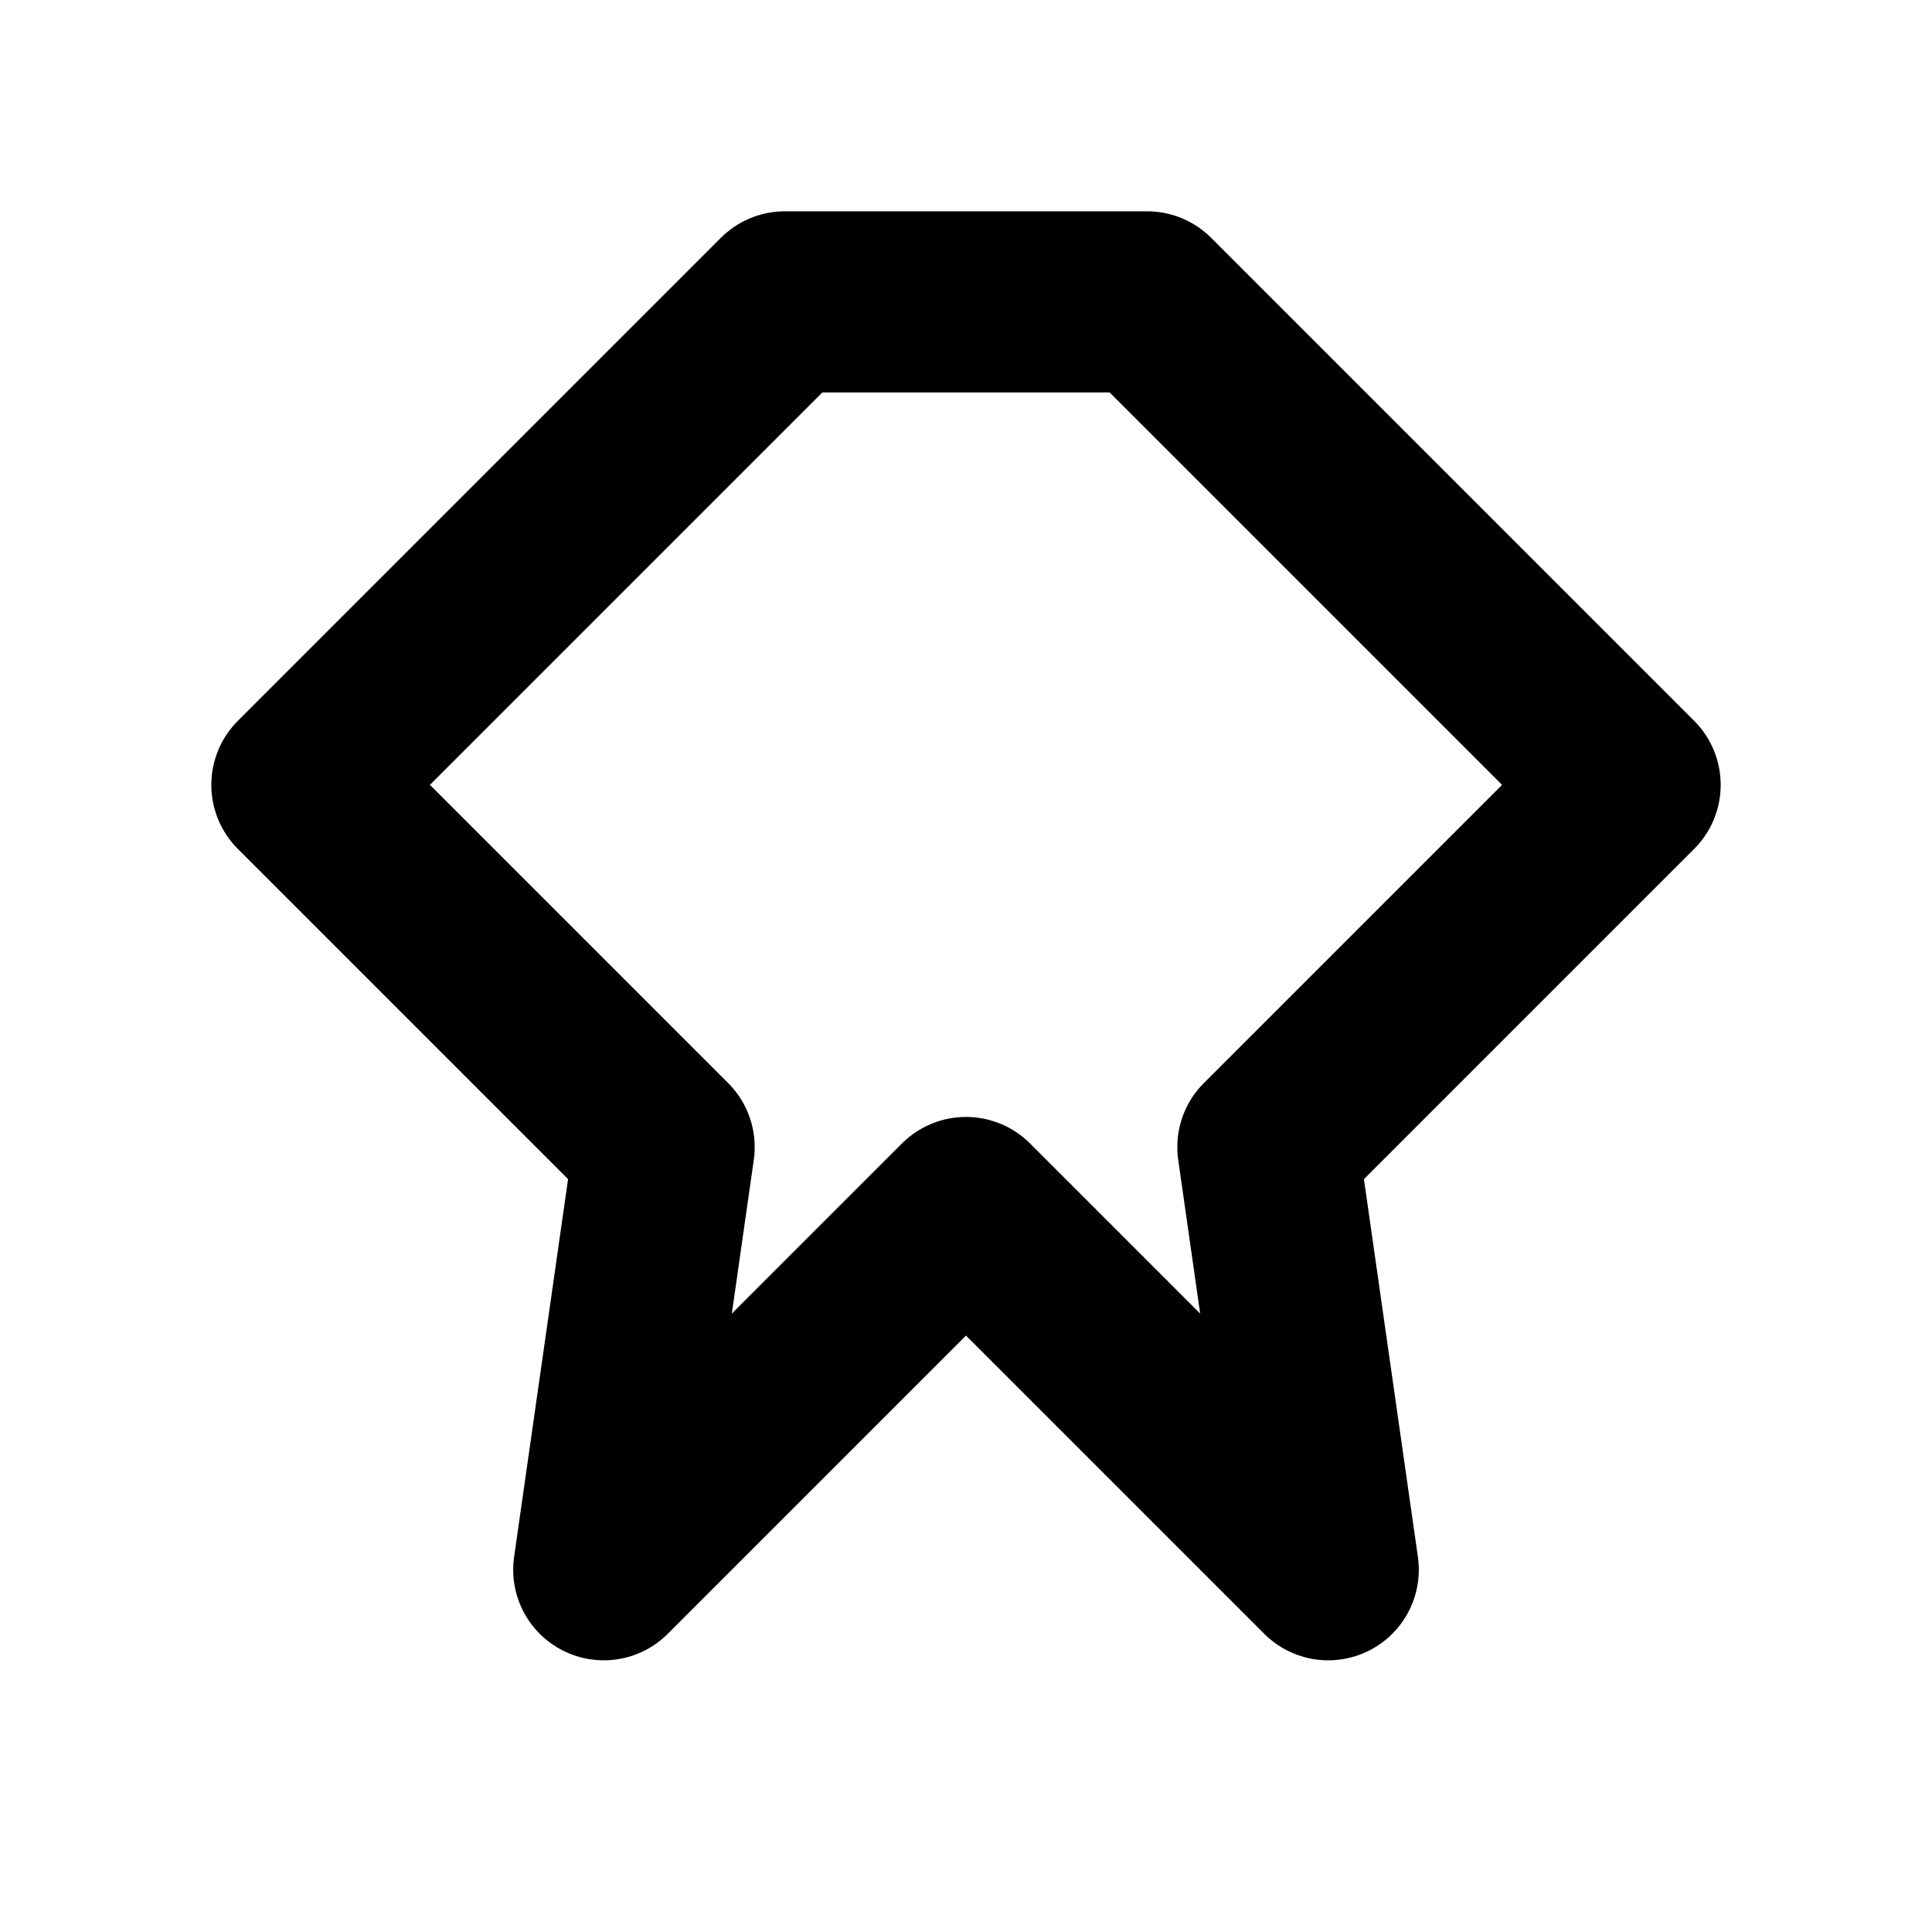
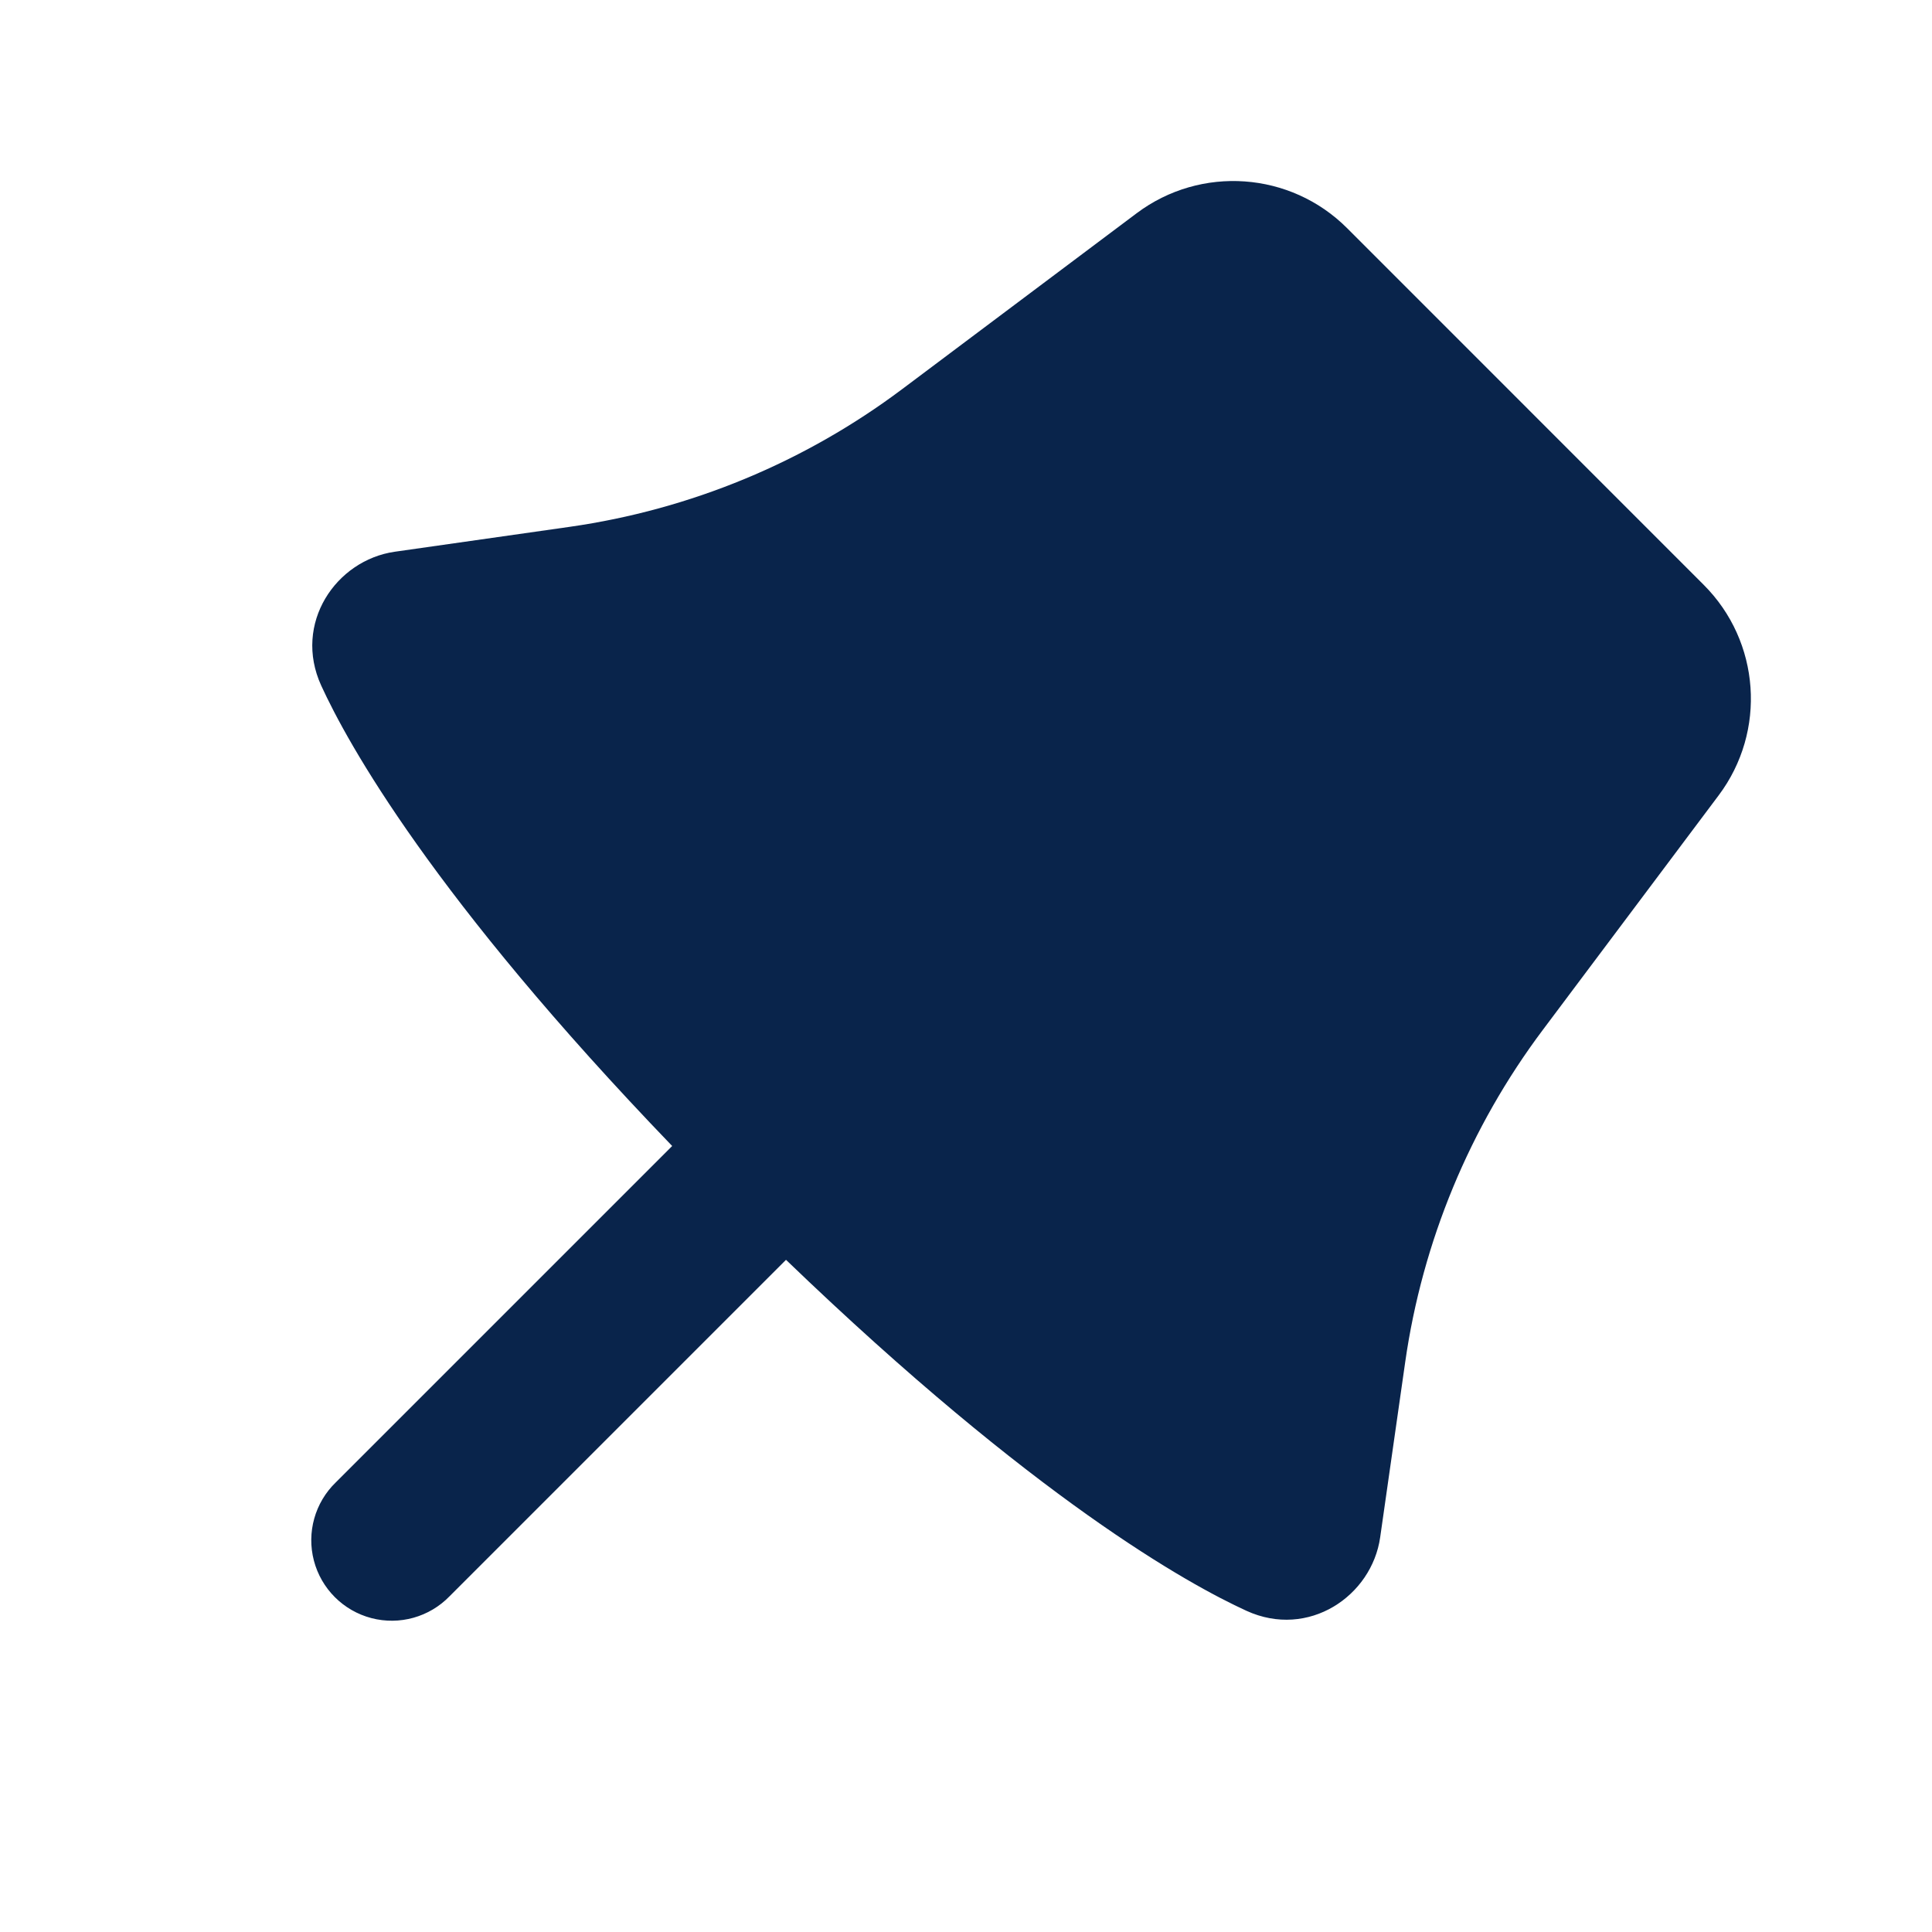
- <svg xmlns="http://www.w3.org/2000/svg" width="16" height="16" viewBox="0 0 16 16" fill="none" stroke="currentColor" stroke-width="1.5" stroke-linecap="round" stroke-linejoin="round">
-   <path d="M9.5 2.5L13.5 6.5L10.5 9.5L11 13L8 10L5 13L5.5 9.5L2.5 6.5L6.5 2.5L9.5 2.5Z" />
+ <svg xmlns="http://www.w3.org/2000/svg" width="24" height="24">
+   <g fill="none">
+     <path d="M24 0v24H0V0zM12.593 23.258l-.011.002-.071.035-.02.004-.014-.004-.071-.035c-.01-.004-.019-.001-.024.005l-.004.01-.017.428.005.02.01.013.104.074.015.004.012-.004.104-.074.012-.016.004-.017-.017-.427c-.002-.01-.009-.017-.017-.018m.265-.113-.013.002-.185.093-.01.01-.003.011.018.43.005.012.008.007.201.093c.012.004.023 0 .029-.008l.004-.014-.034-.614c-.003-.012-.01-.02-.02-.022m-.715.002a.023.023 0 0 0-.027.006l-.006.014-.034.614c0 .012.007.02.017.024l.015-.002.201-.093.01-.008.004-.011.017-.43-.003-.012-.01-.01z" />
+     <path fill="#09244B" d="M16.735 2.835a2 2 0 0 0-2.615-.186l-2.913 2.185a9 9 0 0 1-4.127 1.71l-2.177.31c-.73.105-1.265.891-.913 1.662.331.723 1.385 2.629 4.36 5.72l-4.178 4.178a1 1 0 1 0 1.414 1.414l4.178-4.178c3.091 2.975 4.997 4.029 5.72 4.36.77.352 1.557-.183 1.661-.913l.311-2.177a9 9 0 0 1 1.71-4.127L21.35 9.88a2 2 0 0 0-.186-2.615z" />
+   </g>
</svg>
